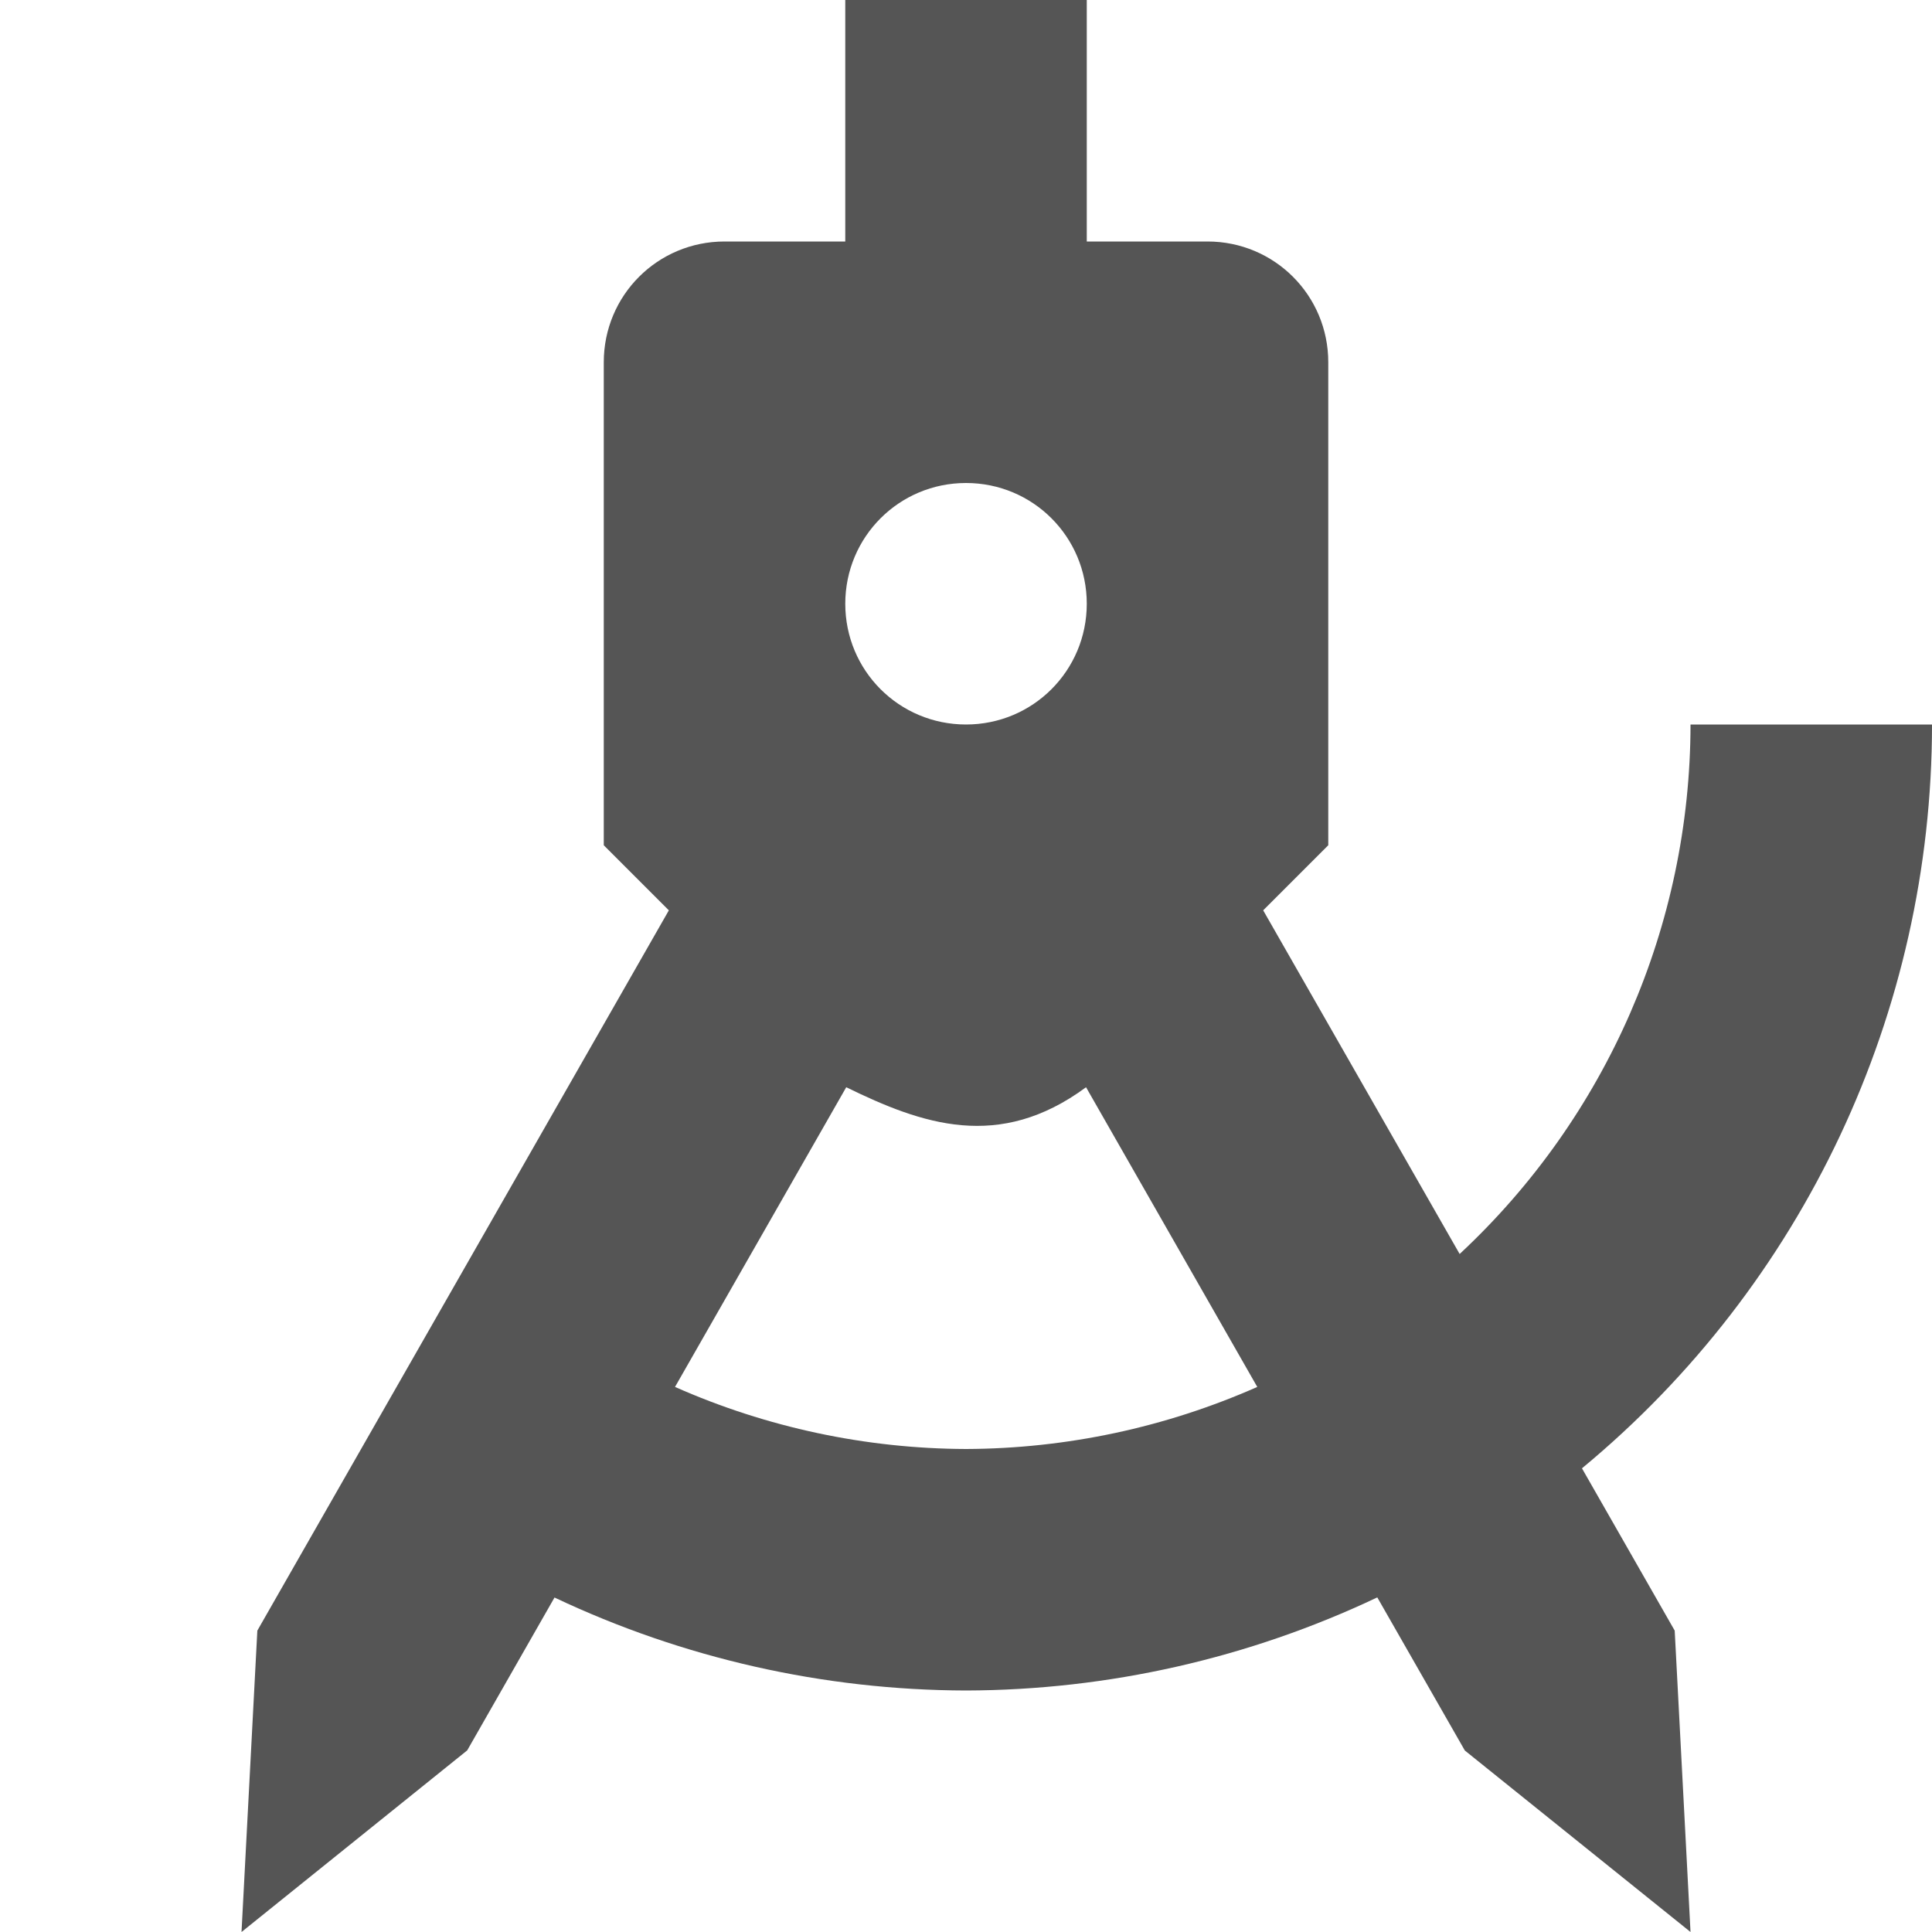
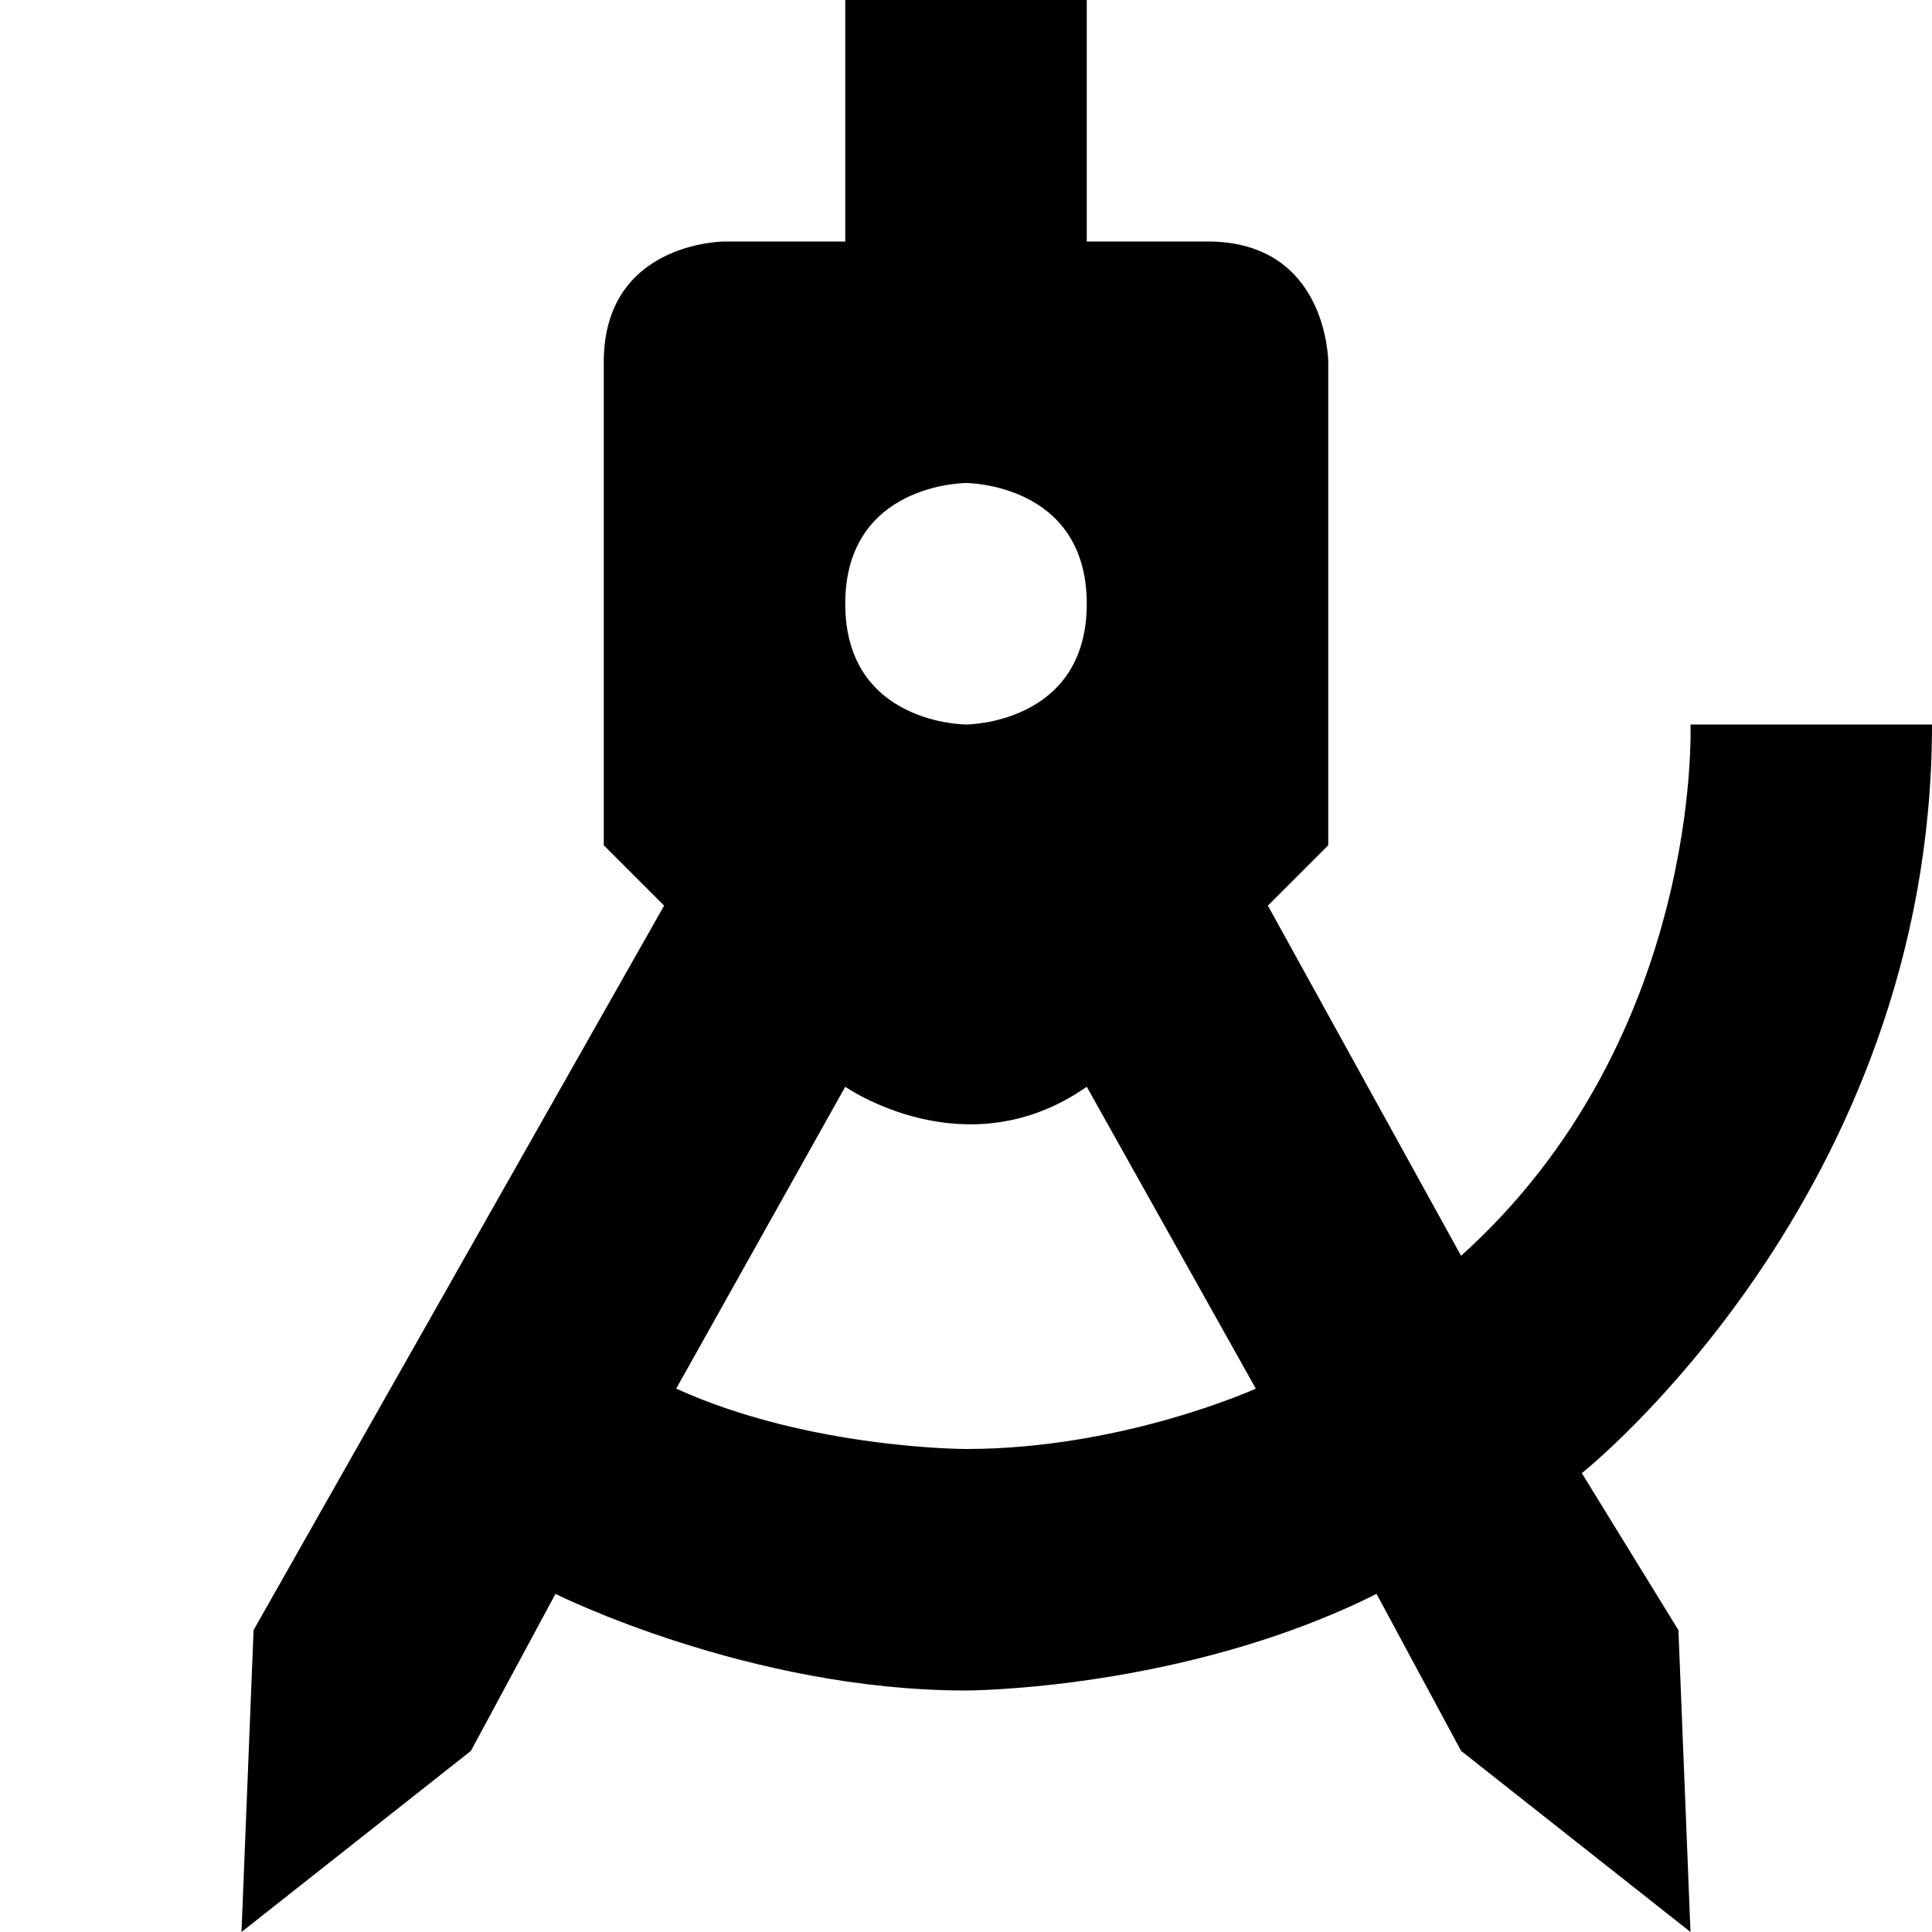
- <svg xmlns="http://www.w3.org/2000/svg" xmlns:ns1="http://www.openswatchbook.org/uri/2009/osb" height="16" id="svg7384" style="enable-background:new" version="1.1" width="16">
-   <defs id="defs7386">
-     <linearGradient id="linearGradient5606" ns1:paint="solid">
-       <stop id="stop5608" offset="0" style="stop-color:#000000;stop-opacity:1;" />
-     </linearGradient>
-     <filter id="filter7554" style="color-interpolation-filters:sRGB">
-       <feBlend id="feBlend7556" in2="BackgroundImage" mode="darken" />
-     </filter>
-   </defs>
-   <g id="layer9" style="display:inline" transform="translate(-805,455)" />
-   <g id="layer10" style="display:inline;filter:url(#filter7554)" transform="translate(-805,455)" />
-   <g id="layer1" style="display:inline" transform="translate(-563.9998,-162)">
-     <path d="m 571,162 0,2 -1,0 c -0.554,0 -1,0.446 -1,1 l 0,4 0.539,0.539 -3.408,5.965 L 566,178 l 1.869,-1.504 0.723,-1.266 c 1.065,0.504 2.229,0.767 3.408,0.77 1.178,-0.003 2.342,-0.267 3.406,-0.771 l 0.725,1.268 L 578,178 l -0.131,-2.496 -0.768,-1.344 C 578.937,172.641 579.999,170.383 580,168 l -2,0 c -0.002,1.663 -0.694,3.251 -1.912,4.385 L 574.461,169.539 575,169 l 0,-4 c 0,-0.554 -0.446,-1 -1,-1 l -1,0 0,-2 z m 1,4 c 0.554,0 1,0.446 1,1 0,0.554 -0.446,1 -1,1 -0.554,0 -1,-0.446 -1,-1 0,-0.554 0.446,-1 1,-1 z m -0.992,5.004 c 0.628,0.307 1.265,0.532 1.986,0 l 1.418,2.482 c -0.76,0.336 -1.581,0.511 -2.412,0.514 -0.83,-0.003 -1.651,-0.178 -2.41,-0.514 z" id="path4158" style="opacity:1;fill:#555555;fill-opacity:1;stroke:none;stroke-width:8;stroke-linecap:round;stroke-linejoin:miter;stroke-miterlimit:4;stroke-dasharray:none;stroke-opacity:1" />
-   </g>
-   <g id="layer14" style="display:inline" transform="translate(-805,455)" />
-   <g id="layer15" style="display:inline" transform="translate(-805,455)" />
-   <g id="g71291" style="display:inline" transform="translate(-805,455)" />
-   <g id="layer2" style="display:inline" transform="translate(-563.9998,-12)" />
-   <g id="layer12" style="display:inline" transform="translate(-805,455)" />
+ <svg xmlns="http://www.w3.org/2000/svg" height="16" width="16">
+   <path d="m7 0v2h-1s-1 0-1 1v4l .5.5-3.4 6-.1 2.5 1.9-1.5.7-1.3s1.6.8 3.4.8c0 0 1.8 0 3.4-.8l.7 1.3 1.9 1.5-.1-2.5-.8-1.3s2.9-2.3 2.9-6.2h-2s .1 2.6-1.9 4.4l-1.6-2.9.5-.5v-4s0-1-1-1h-1v-2zm1 4s1 0 1 1-1 1-1 1-1 0-1-1 1-1 1-1zm-1 5s1 .7 2 0l1.4 2.5s-1.1.5-2.4.5c0 0-1.3 0-2.4-.5z" />
</svg>
